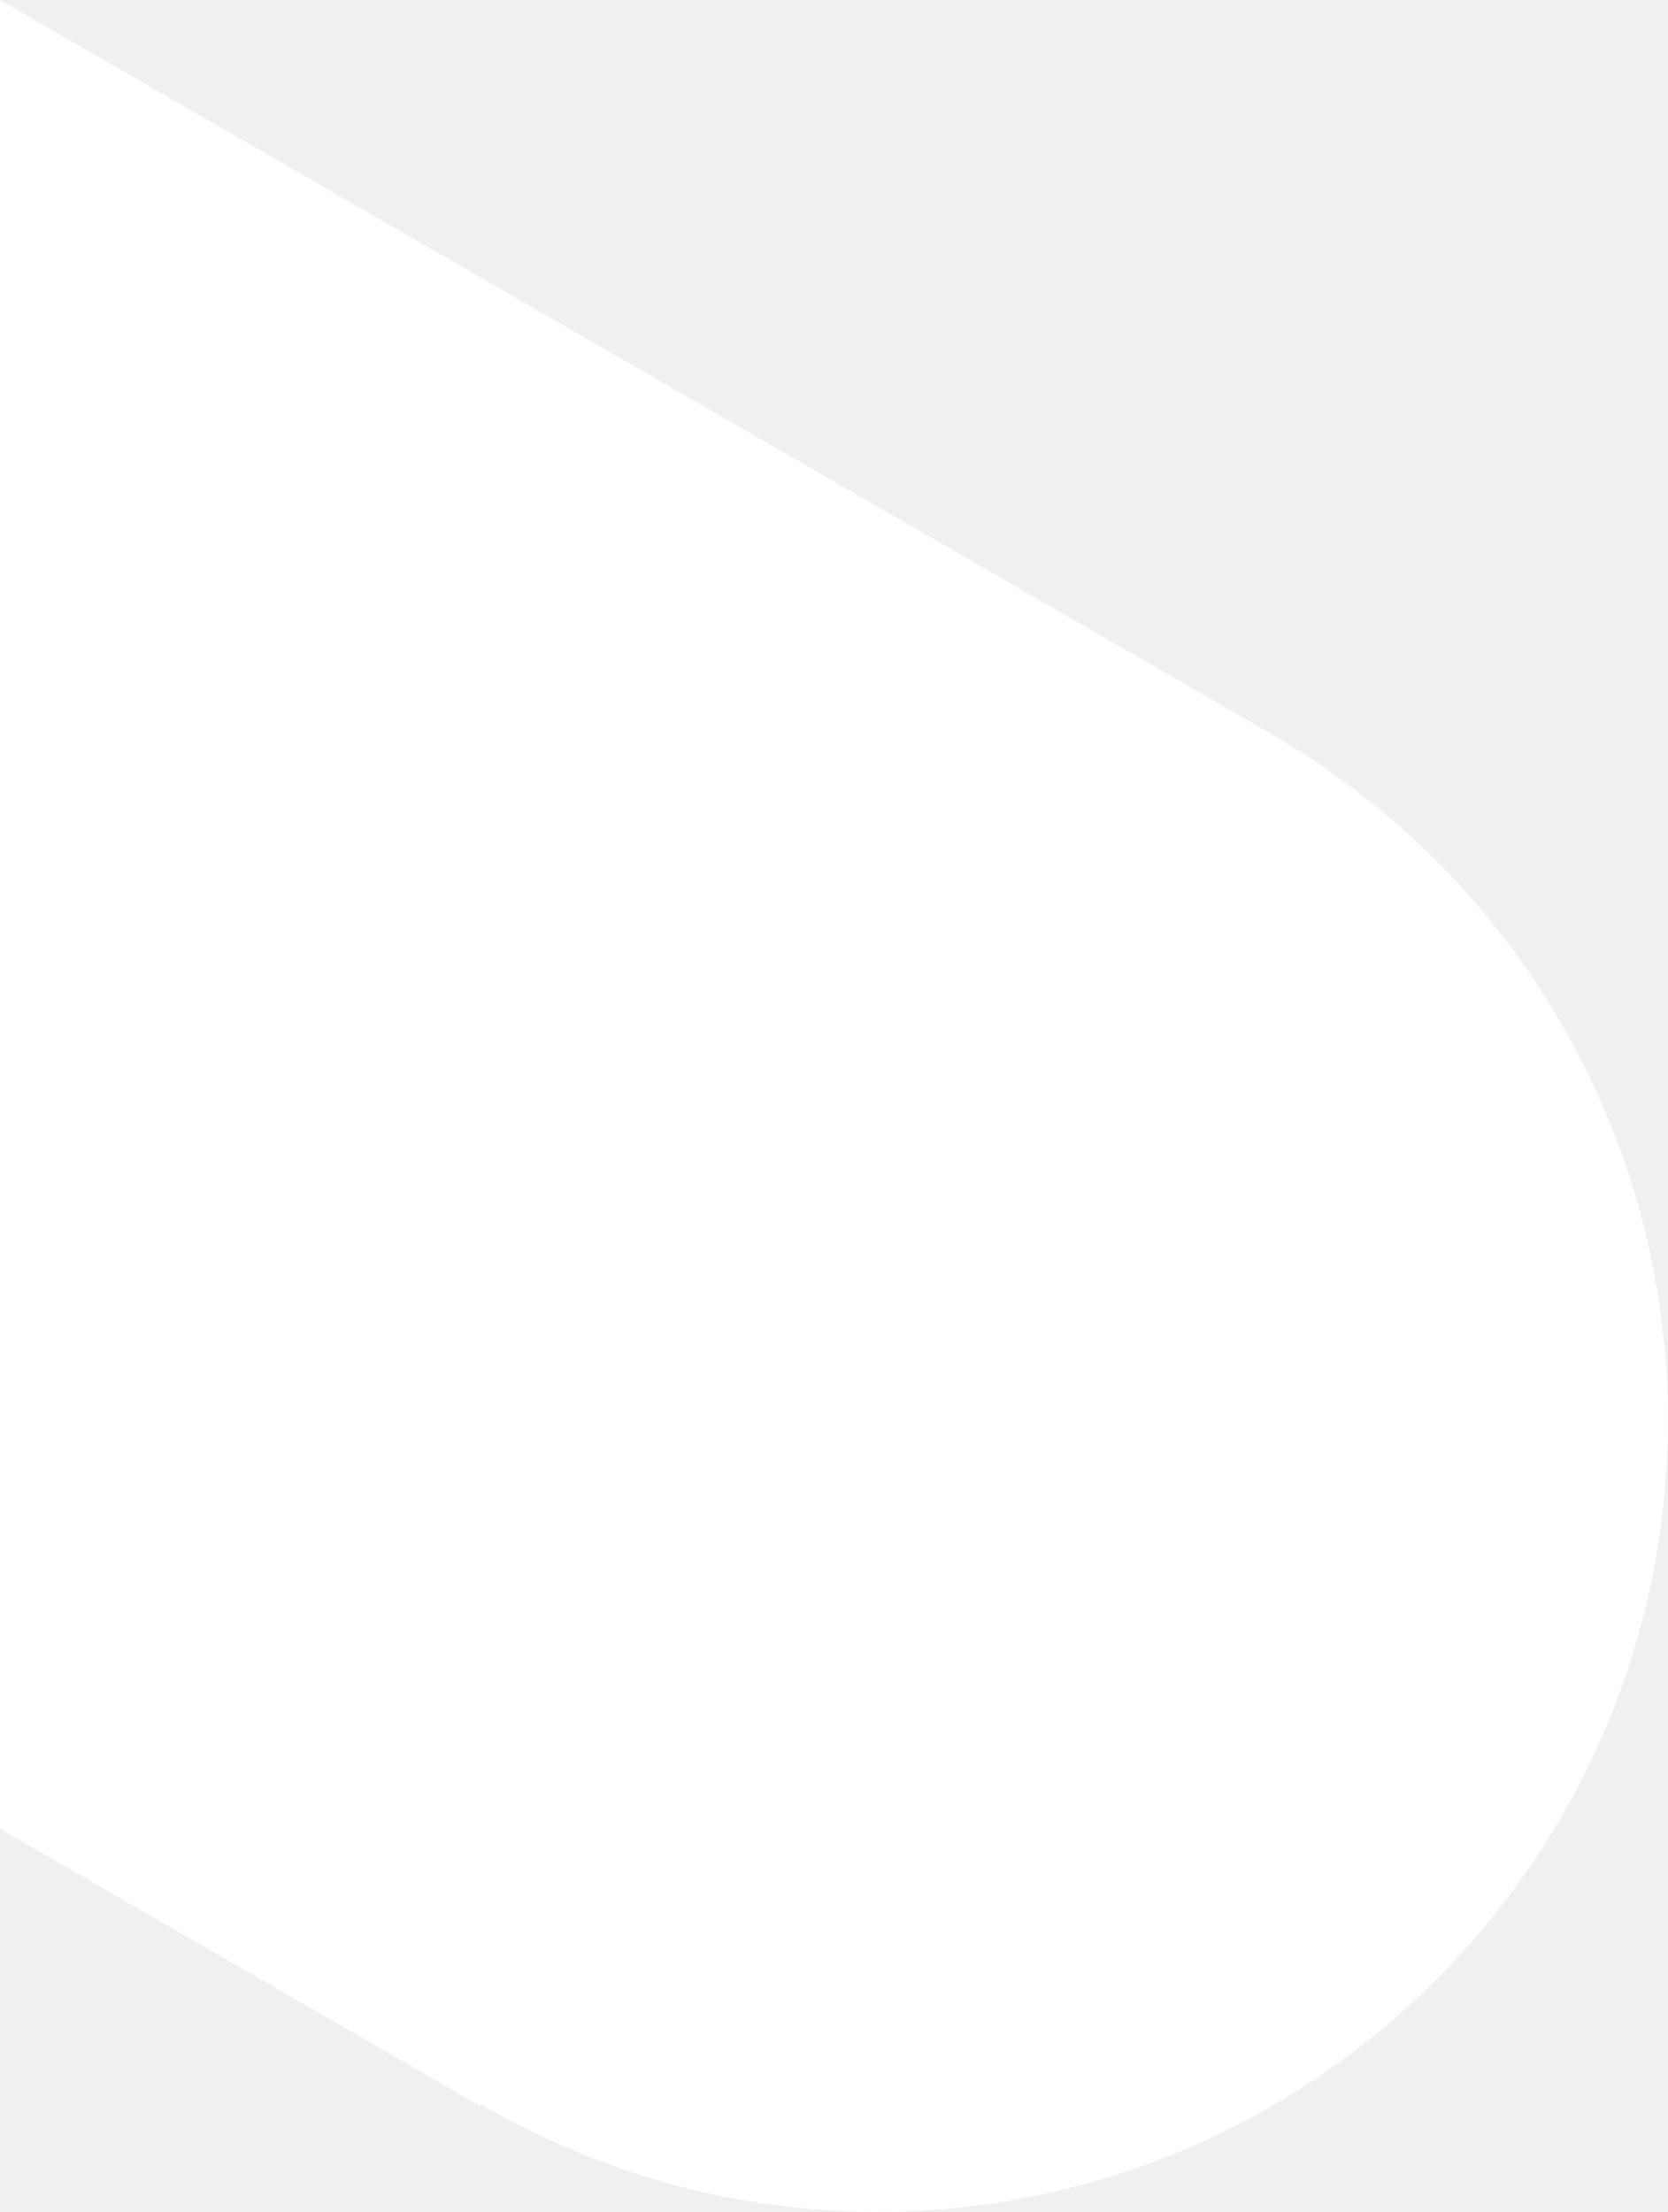
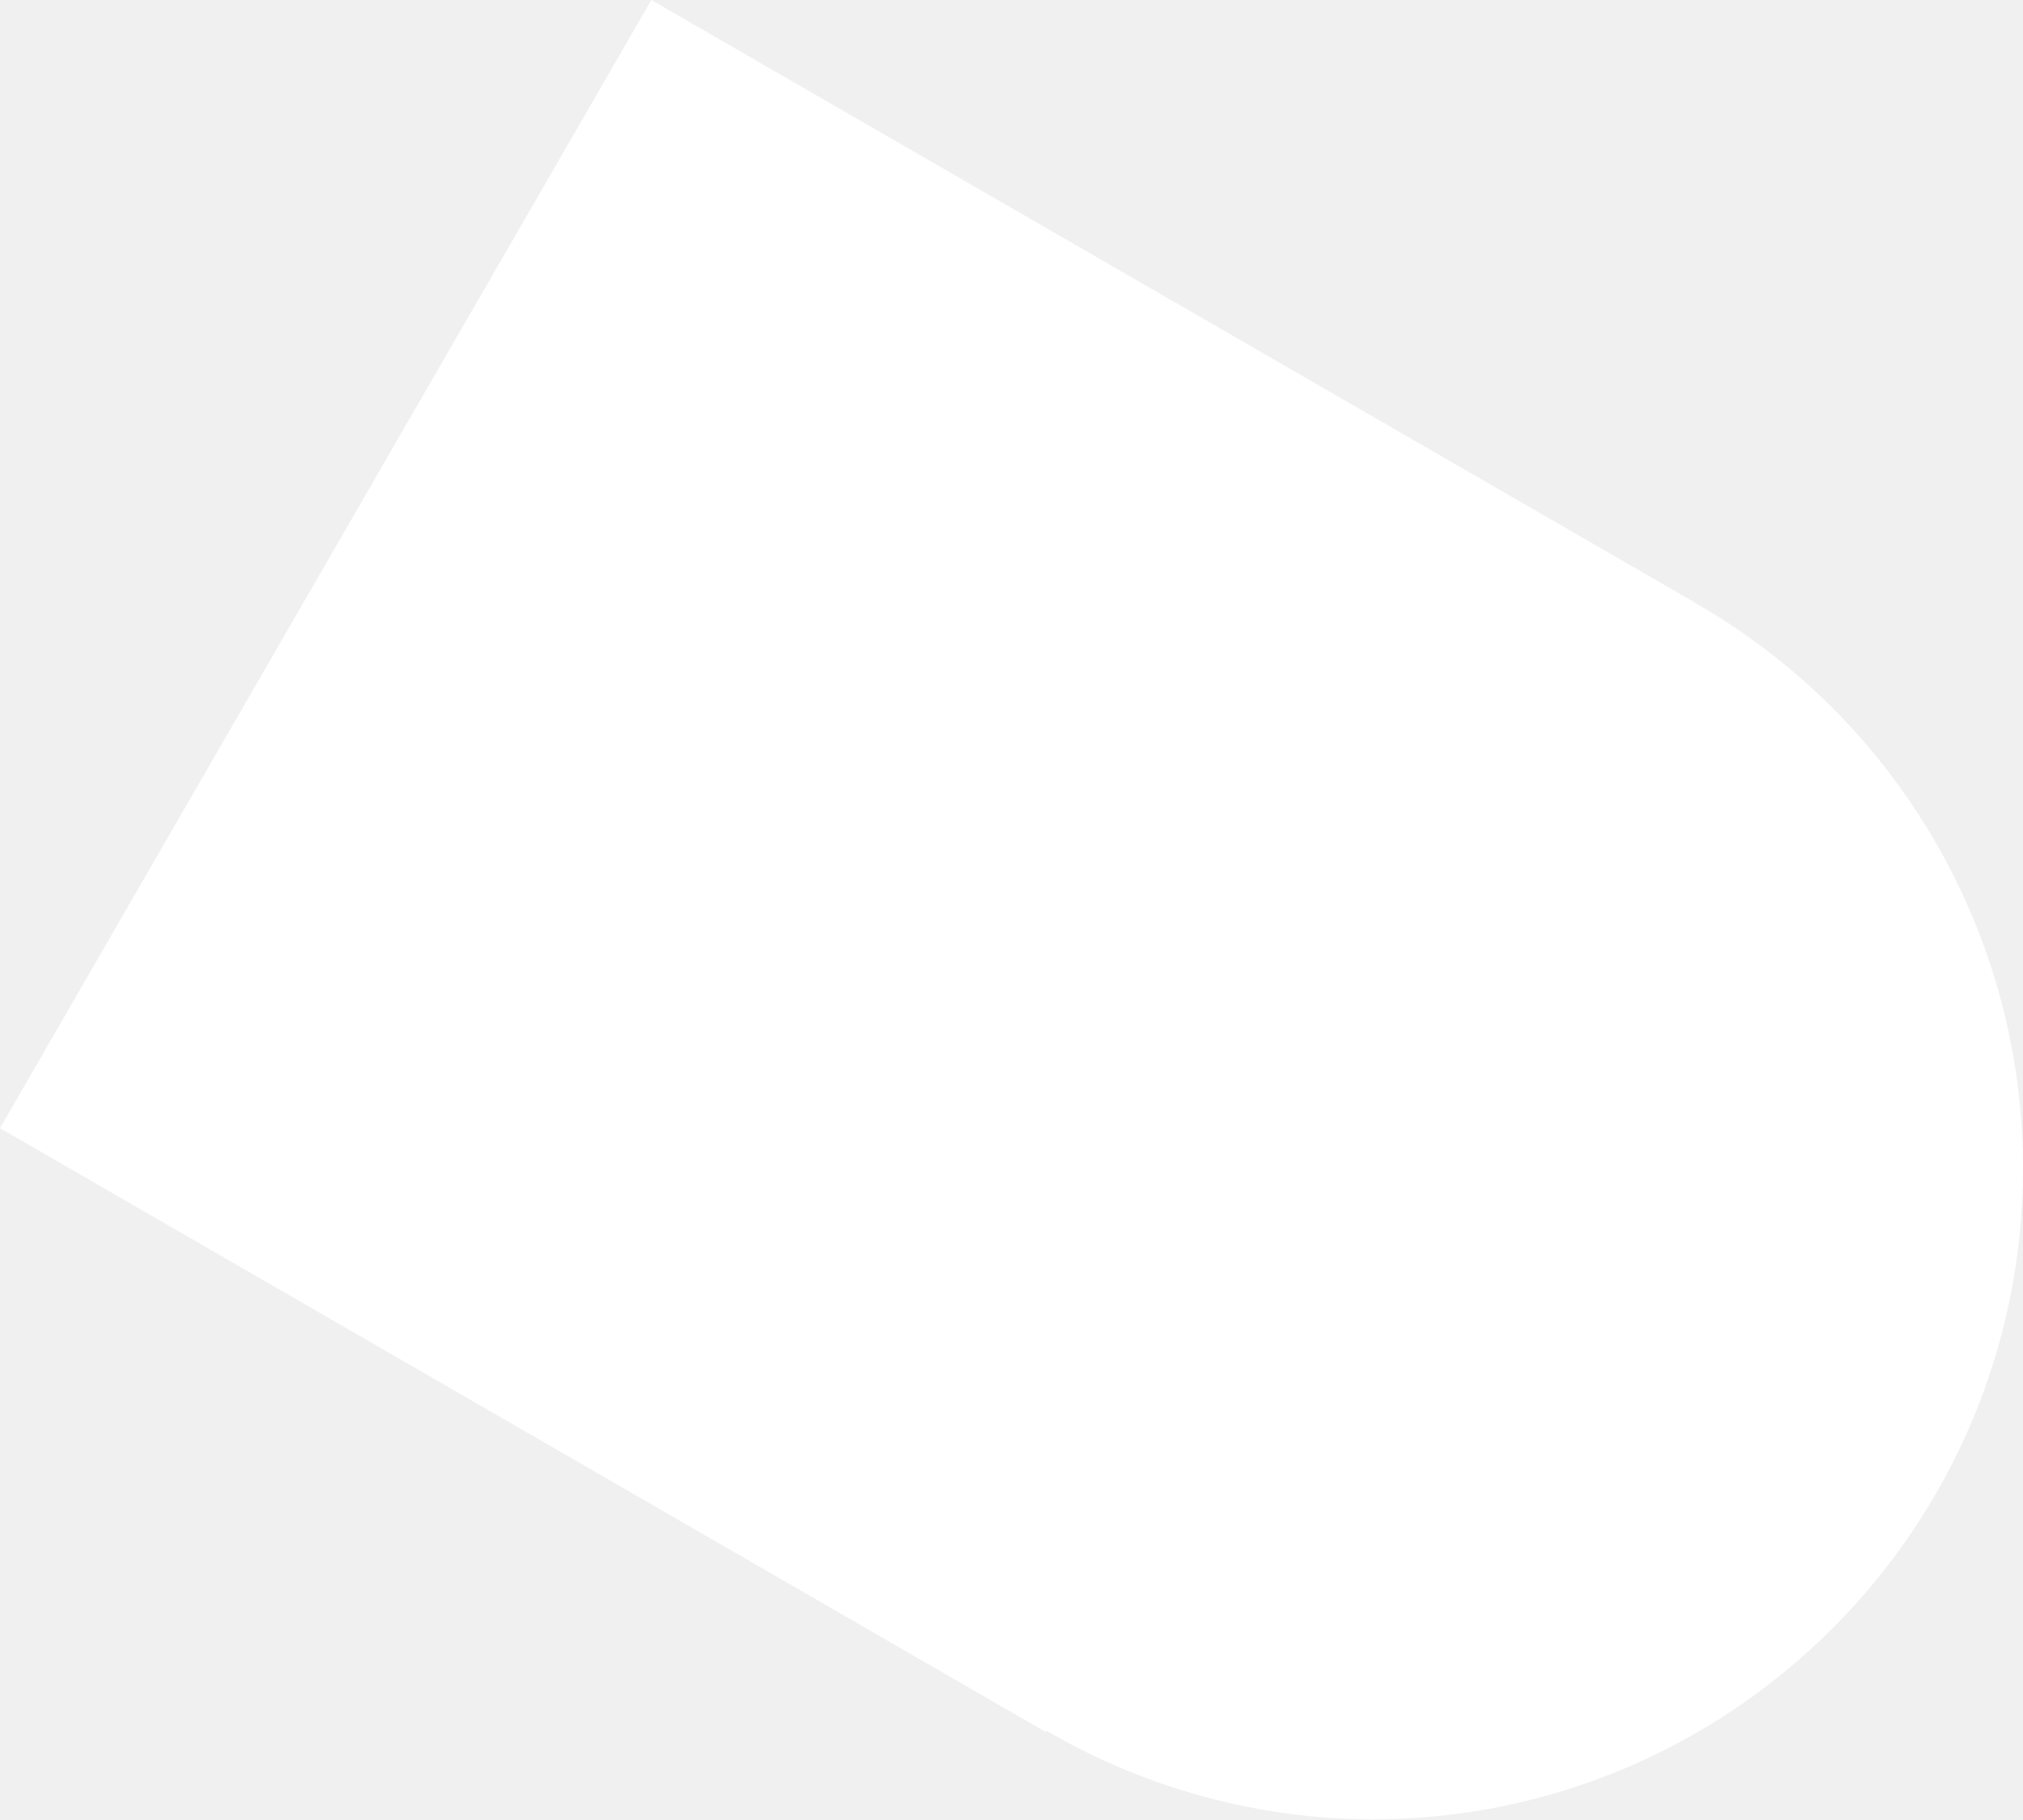
- <svg xmlns="http://www.w3.org/2000/svg" width="684.451" height="907.807" viewBox="0 0 684.451 907.807" version="1.1" id="svg1" xml:space="preserve">
+ <svg xmlns="http://www.w3.org/2000/svg" width="1009.451" height="907.807" viewBox="0 0 1009.451 907.807" version="1.1" id="svg1" xml:space="preserve">
  <defs id="defs1" />
-   <path id="path1" style="fill:#ffffff;fill-opacity:1;stroke:none;stroke-width:20;stroke-linecap:round;stroke-linejoin:round" d="M 0,-3.2543945e-6 V 750.557 l 196.951,113.709 0.367,-0.637 a 325,325 0 0 0 162.133,44.178 325,325 0 0 0 325,-325 A 325,325 0 0 0 521.908,301.426 l 0.043,-0.076 z" />
+   <path id="path1" style="fill:#ffffff;fill-opacity:1;stroke:none;stroke-width:20;stroke-linecap:round;stroke-linejoin:round" d="M 325,0 8.9031187e-7,562.916 325,750.555 v 0.002 l 196.951,113.709 0.367,-0.637 a 325,325 0 0 0 162.133,44.178 325,325 0 0 0 325,-325 325,325 0 0 0 -162.543,-281.381 l 0.043,-0.076 -91.826,-53.016 v -0.002 z" />
</svg>
